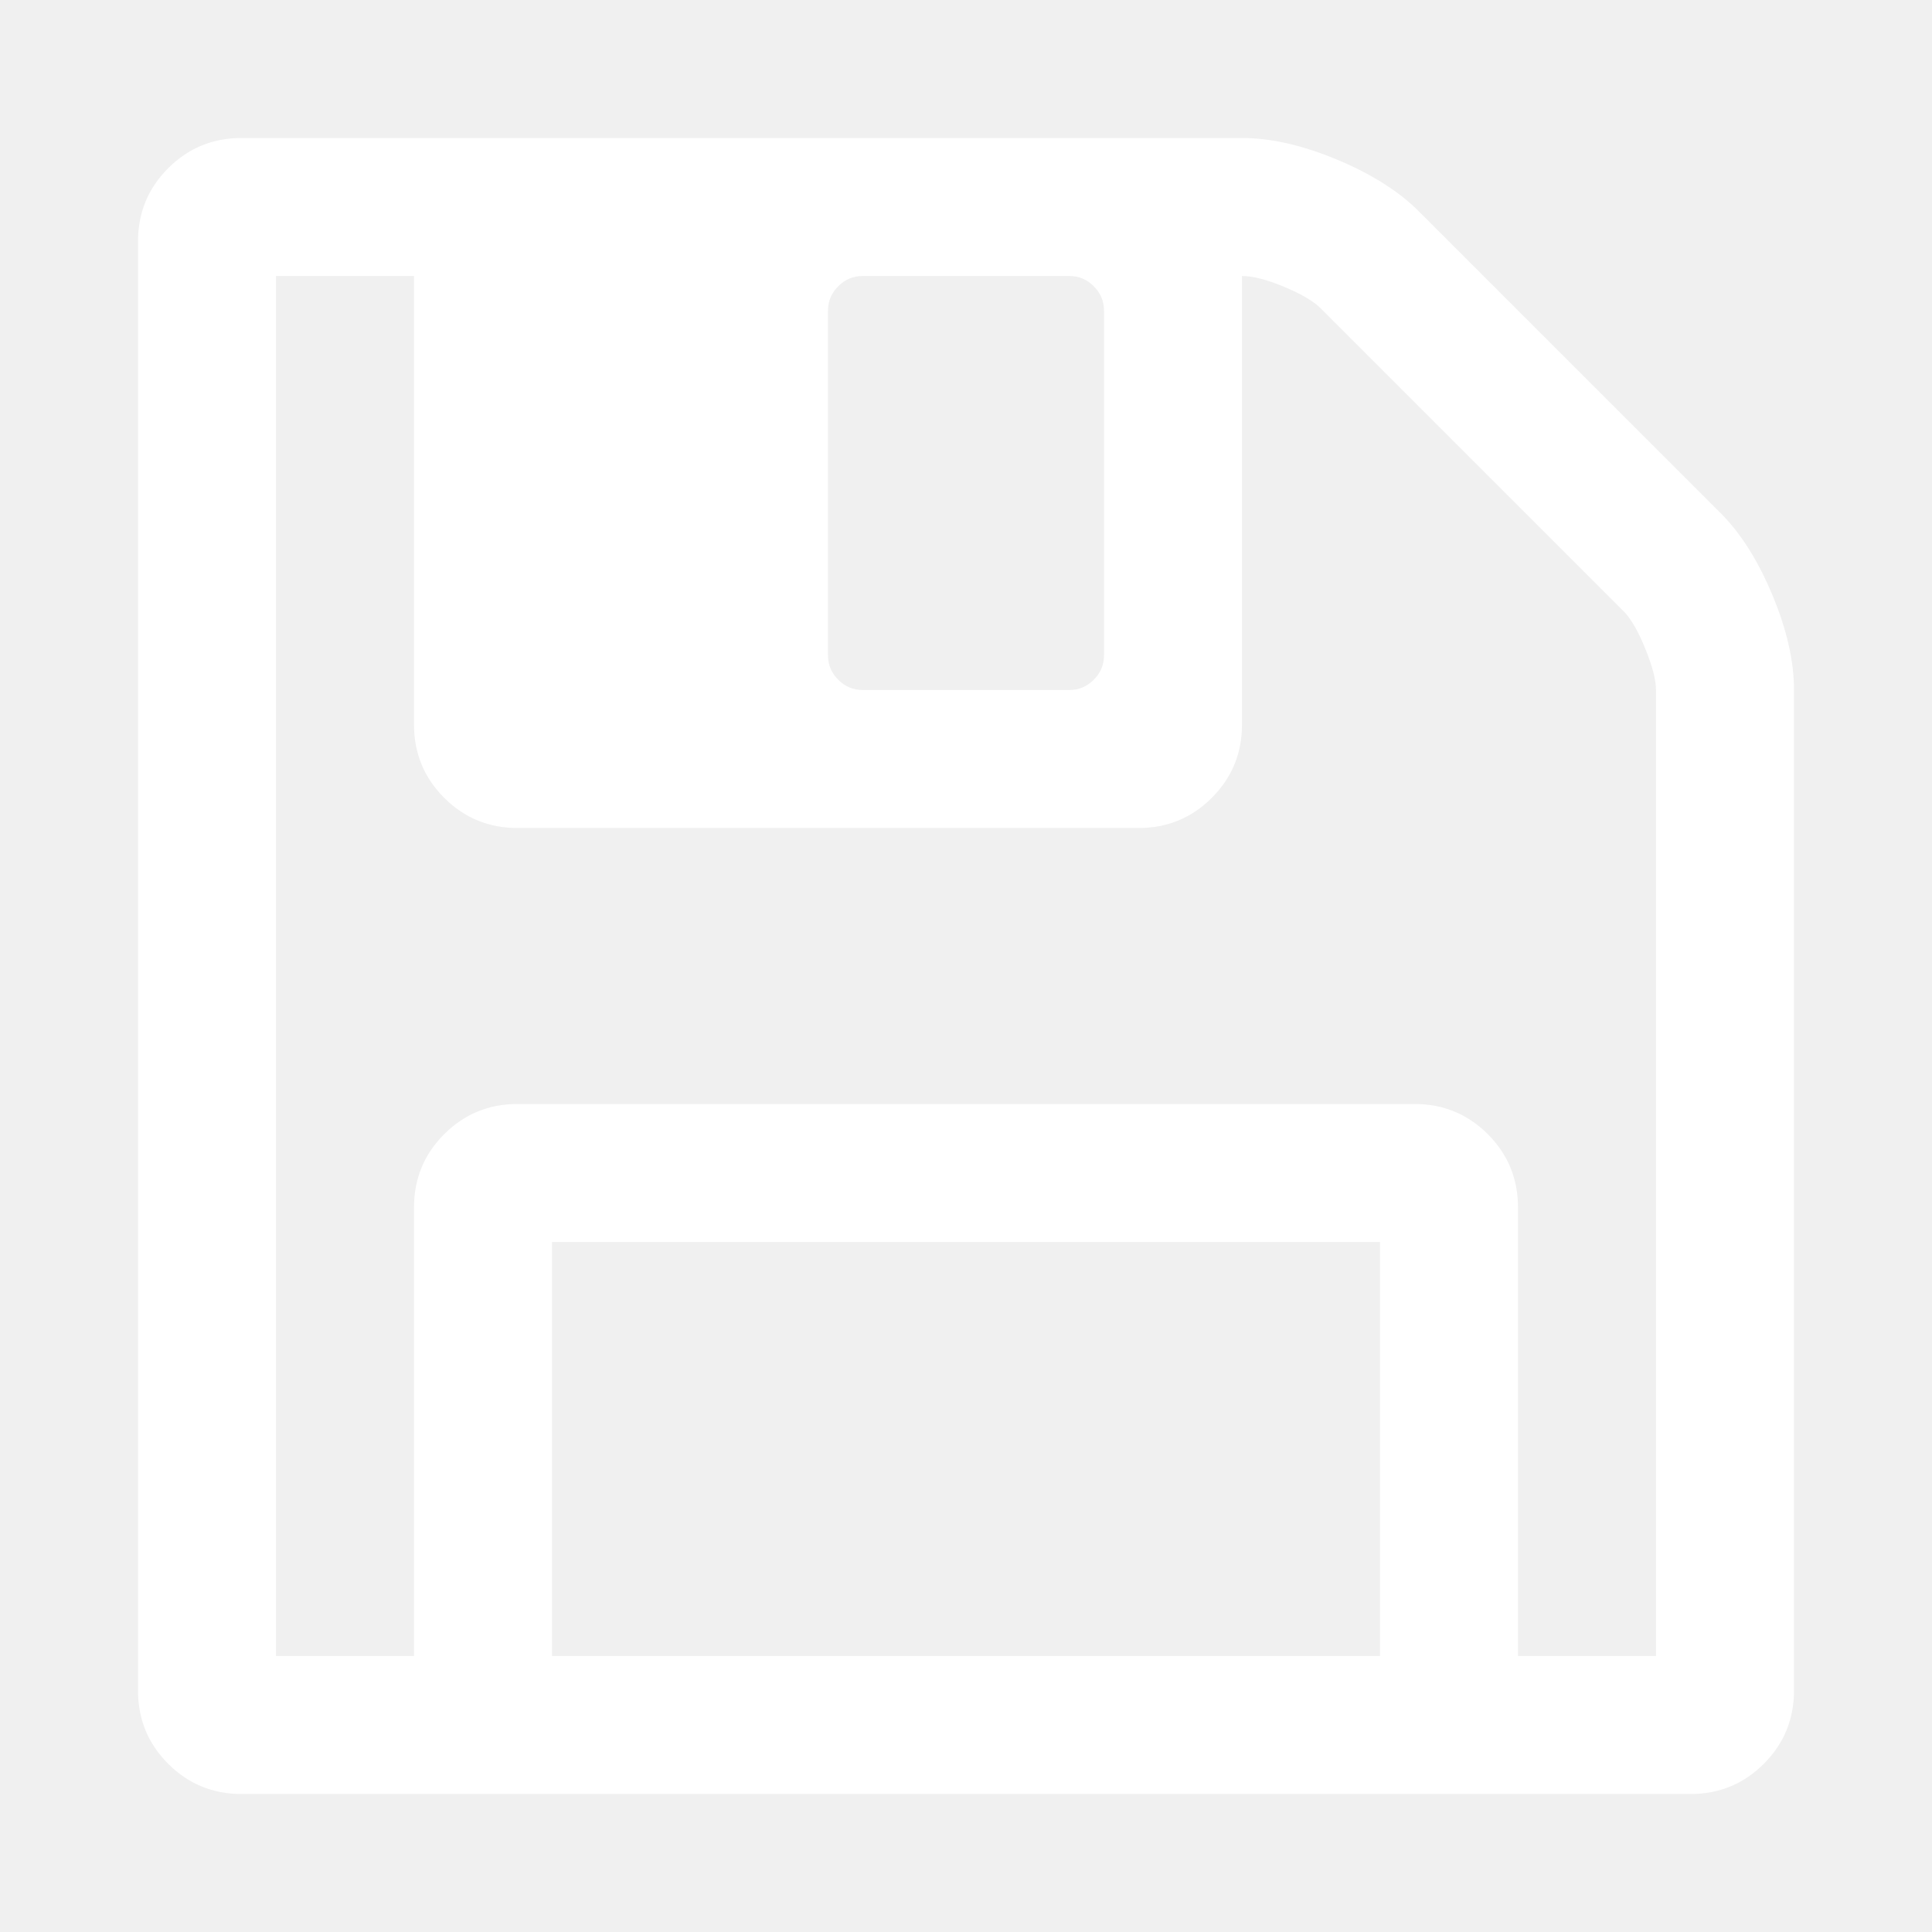
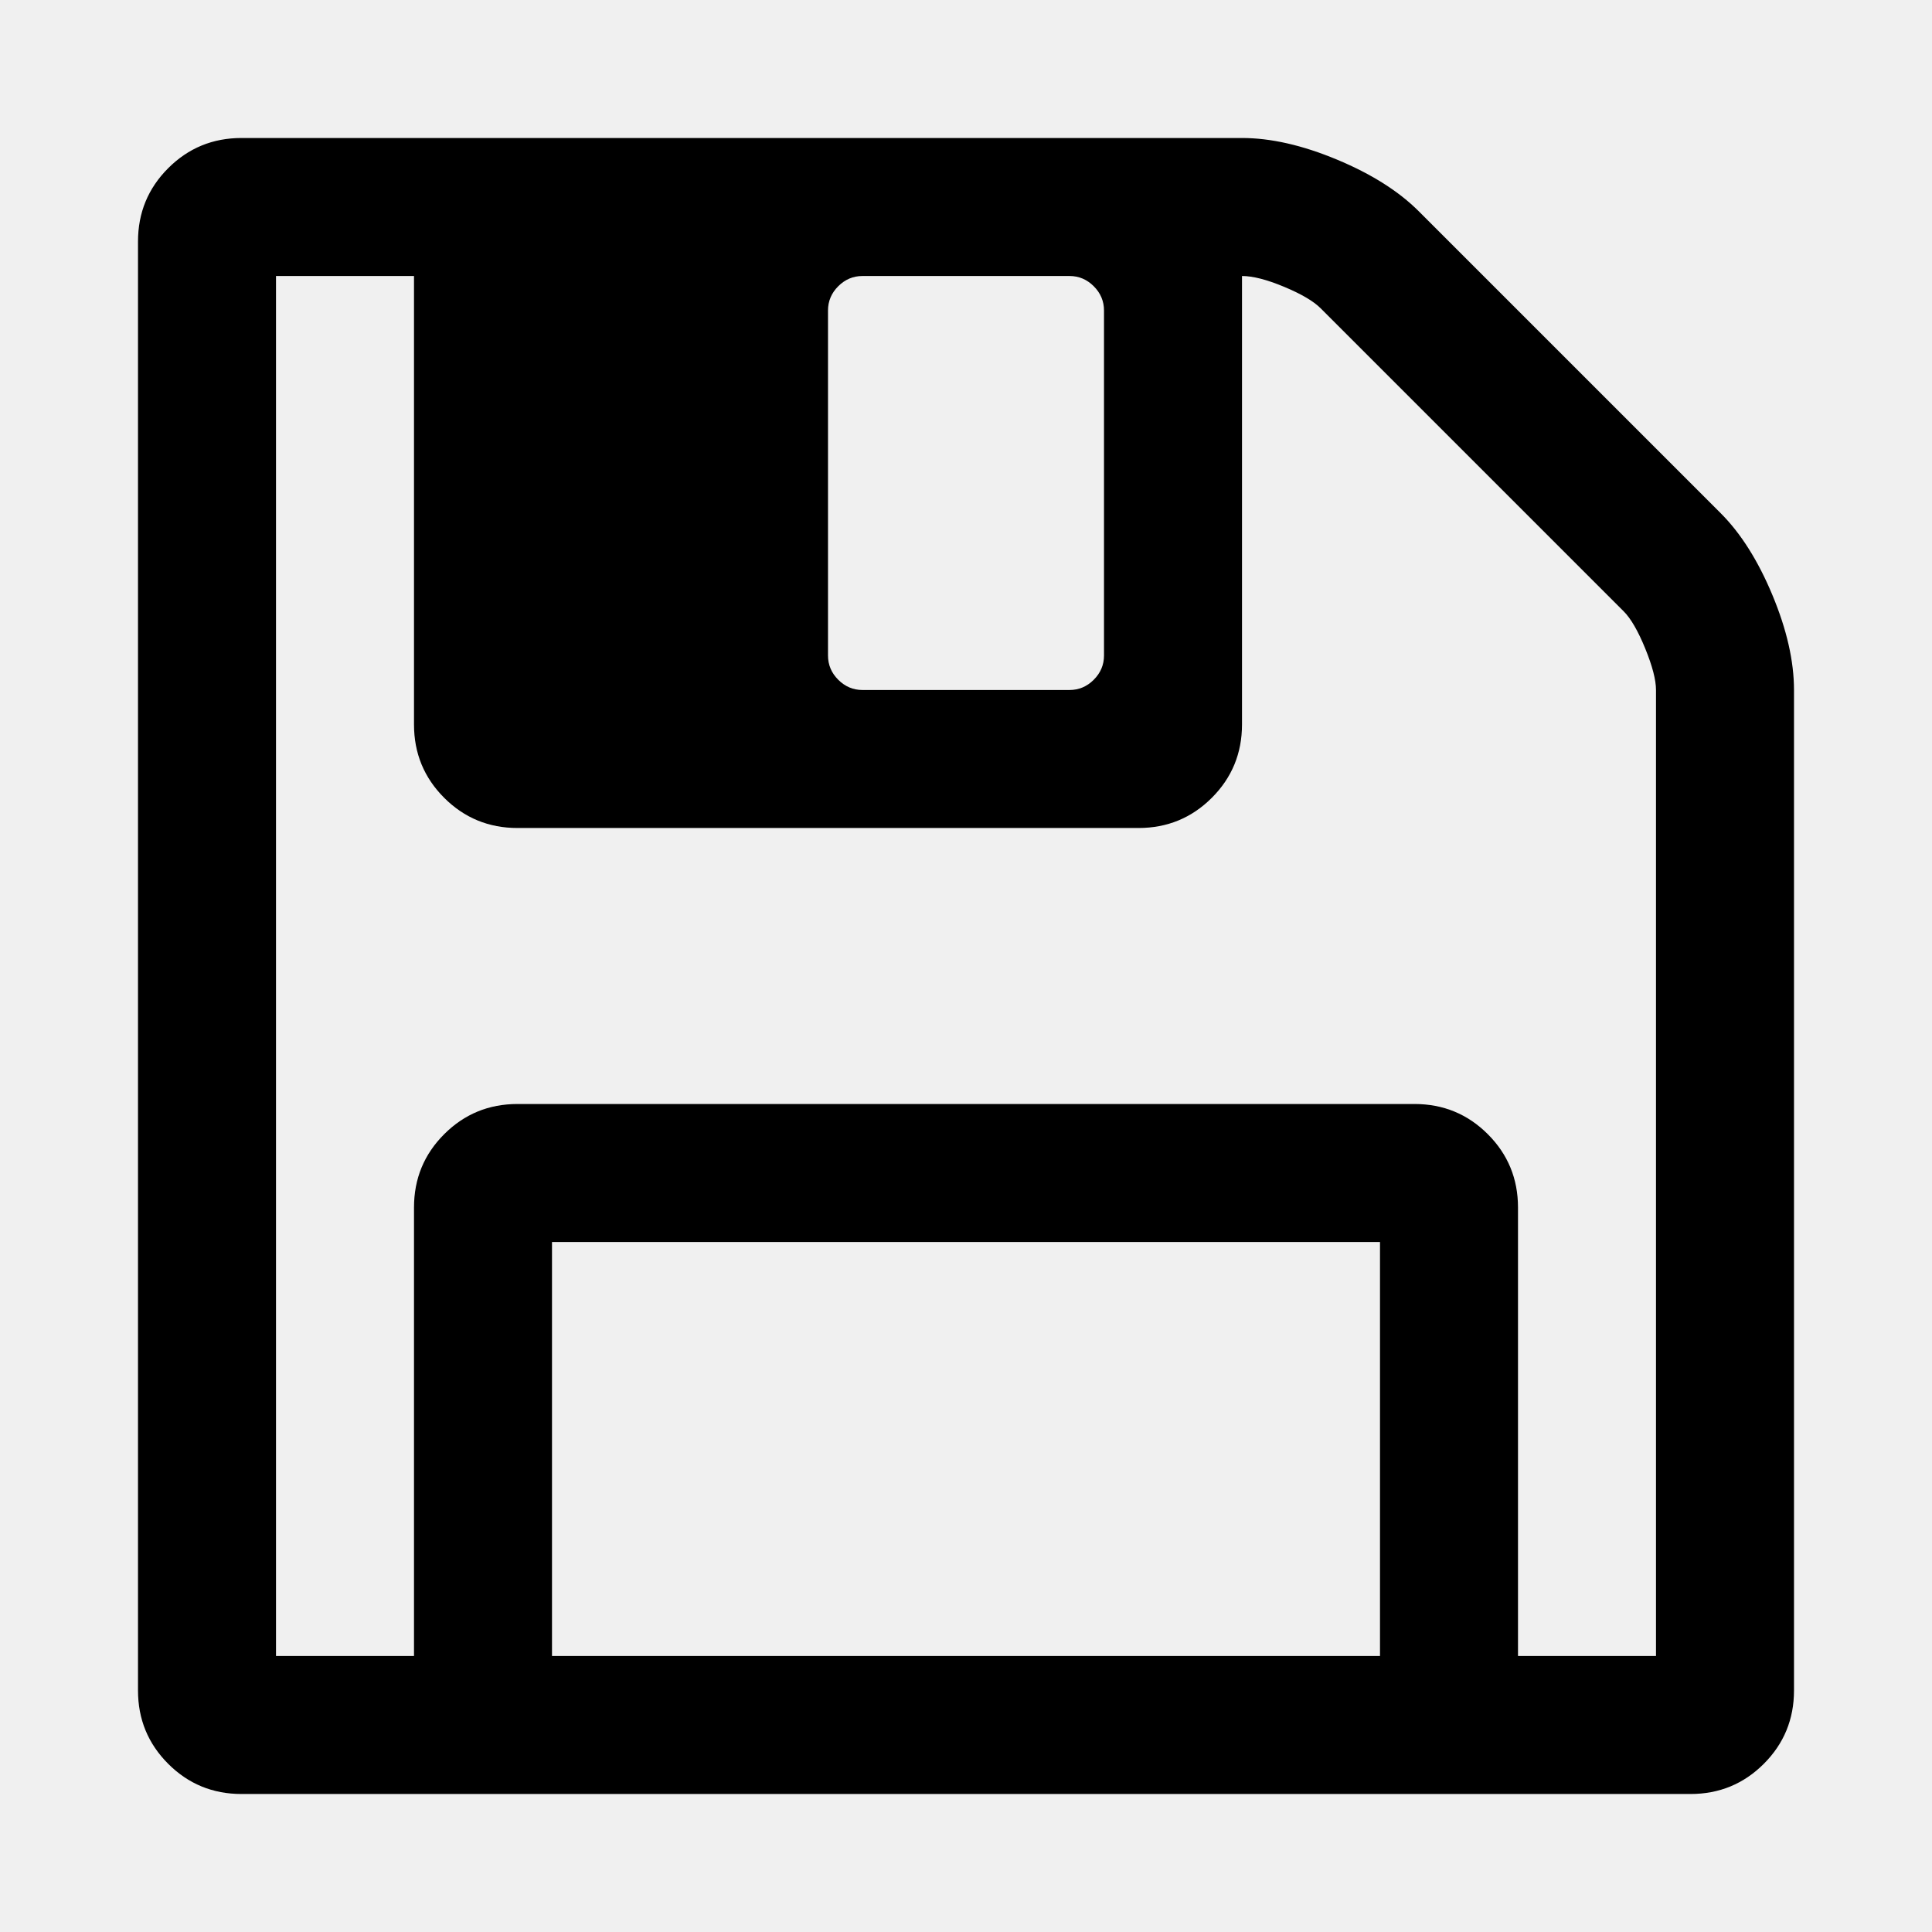
<svg xmlns="http://www.w3.org/2000/svg" width="1792" height="1792" viewBox="0 0 1792 1792">
-   <path fill="#fff" d="M512 1536h768v-384H512v384zm896 0h128V640q0-14-10-38.5t-20-34.5l-281-281q-10-10-34-20t-39-10v416q0 40-28 68t-68 28H480q-40 0-68-28t-28-68V256H256v1280h128v-416q0-40 28-68t68-28h832q40 0 68 28t28 68v416zm-384-928V288q0-13-9.5-22.5T992 256H800q-13 0-22.5 9.5T768 288v320q0 13 9.5 22.5T800 640h192q13 0 22.5-9.5t9.5-22.5zm640 32v928q0 40-28 68t-68 28H224q-40 0-68-28t-28-68V224q0-40 28-68t68-28h928q40 0 88 20t76 48l280 280q28 28 48 76t20 88z" />
+   <path d="M512 1536h768v-384H512v384zm896 0h128V640q0-14-10-38.5t-20-34.5l-281-281q-10-10-34-20t-39-10v416q0 40-28 68t-68 28H480q-40 0-68-28t-28-68V256H256v1280h128v-416q0-40 28-68t68-28h832q40 0 68 28t28 68v416zm-384-928V288q0-13-9.5-22.5T992 256H800q-13 0-22.5 9.5T768 288v320q0 13 9.5 22.5T800 640h192q13 0 22.5-9.5t9.5-22.5zm640 32v928q0 40-28 68t-68 28H224q-40 0-68-28t-28-68V224q0-40 28-68t68-28h928q40 0 88 20t76 48l280 280q28 28 48 76t20 88z" />
</svg>
